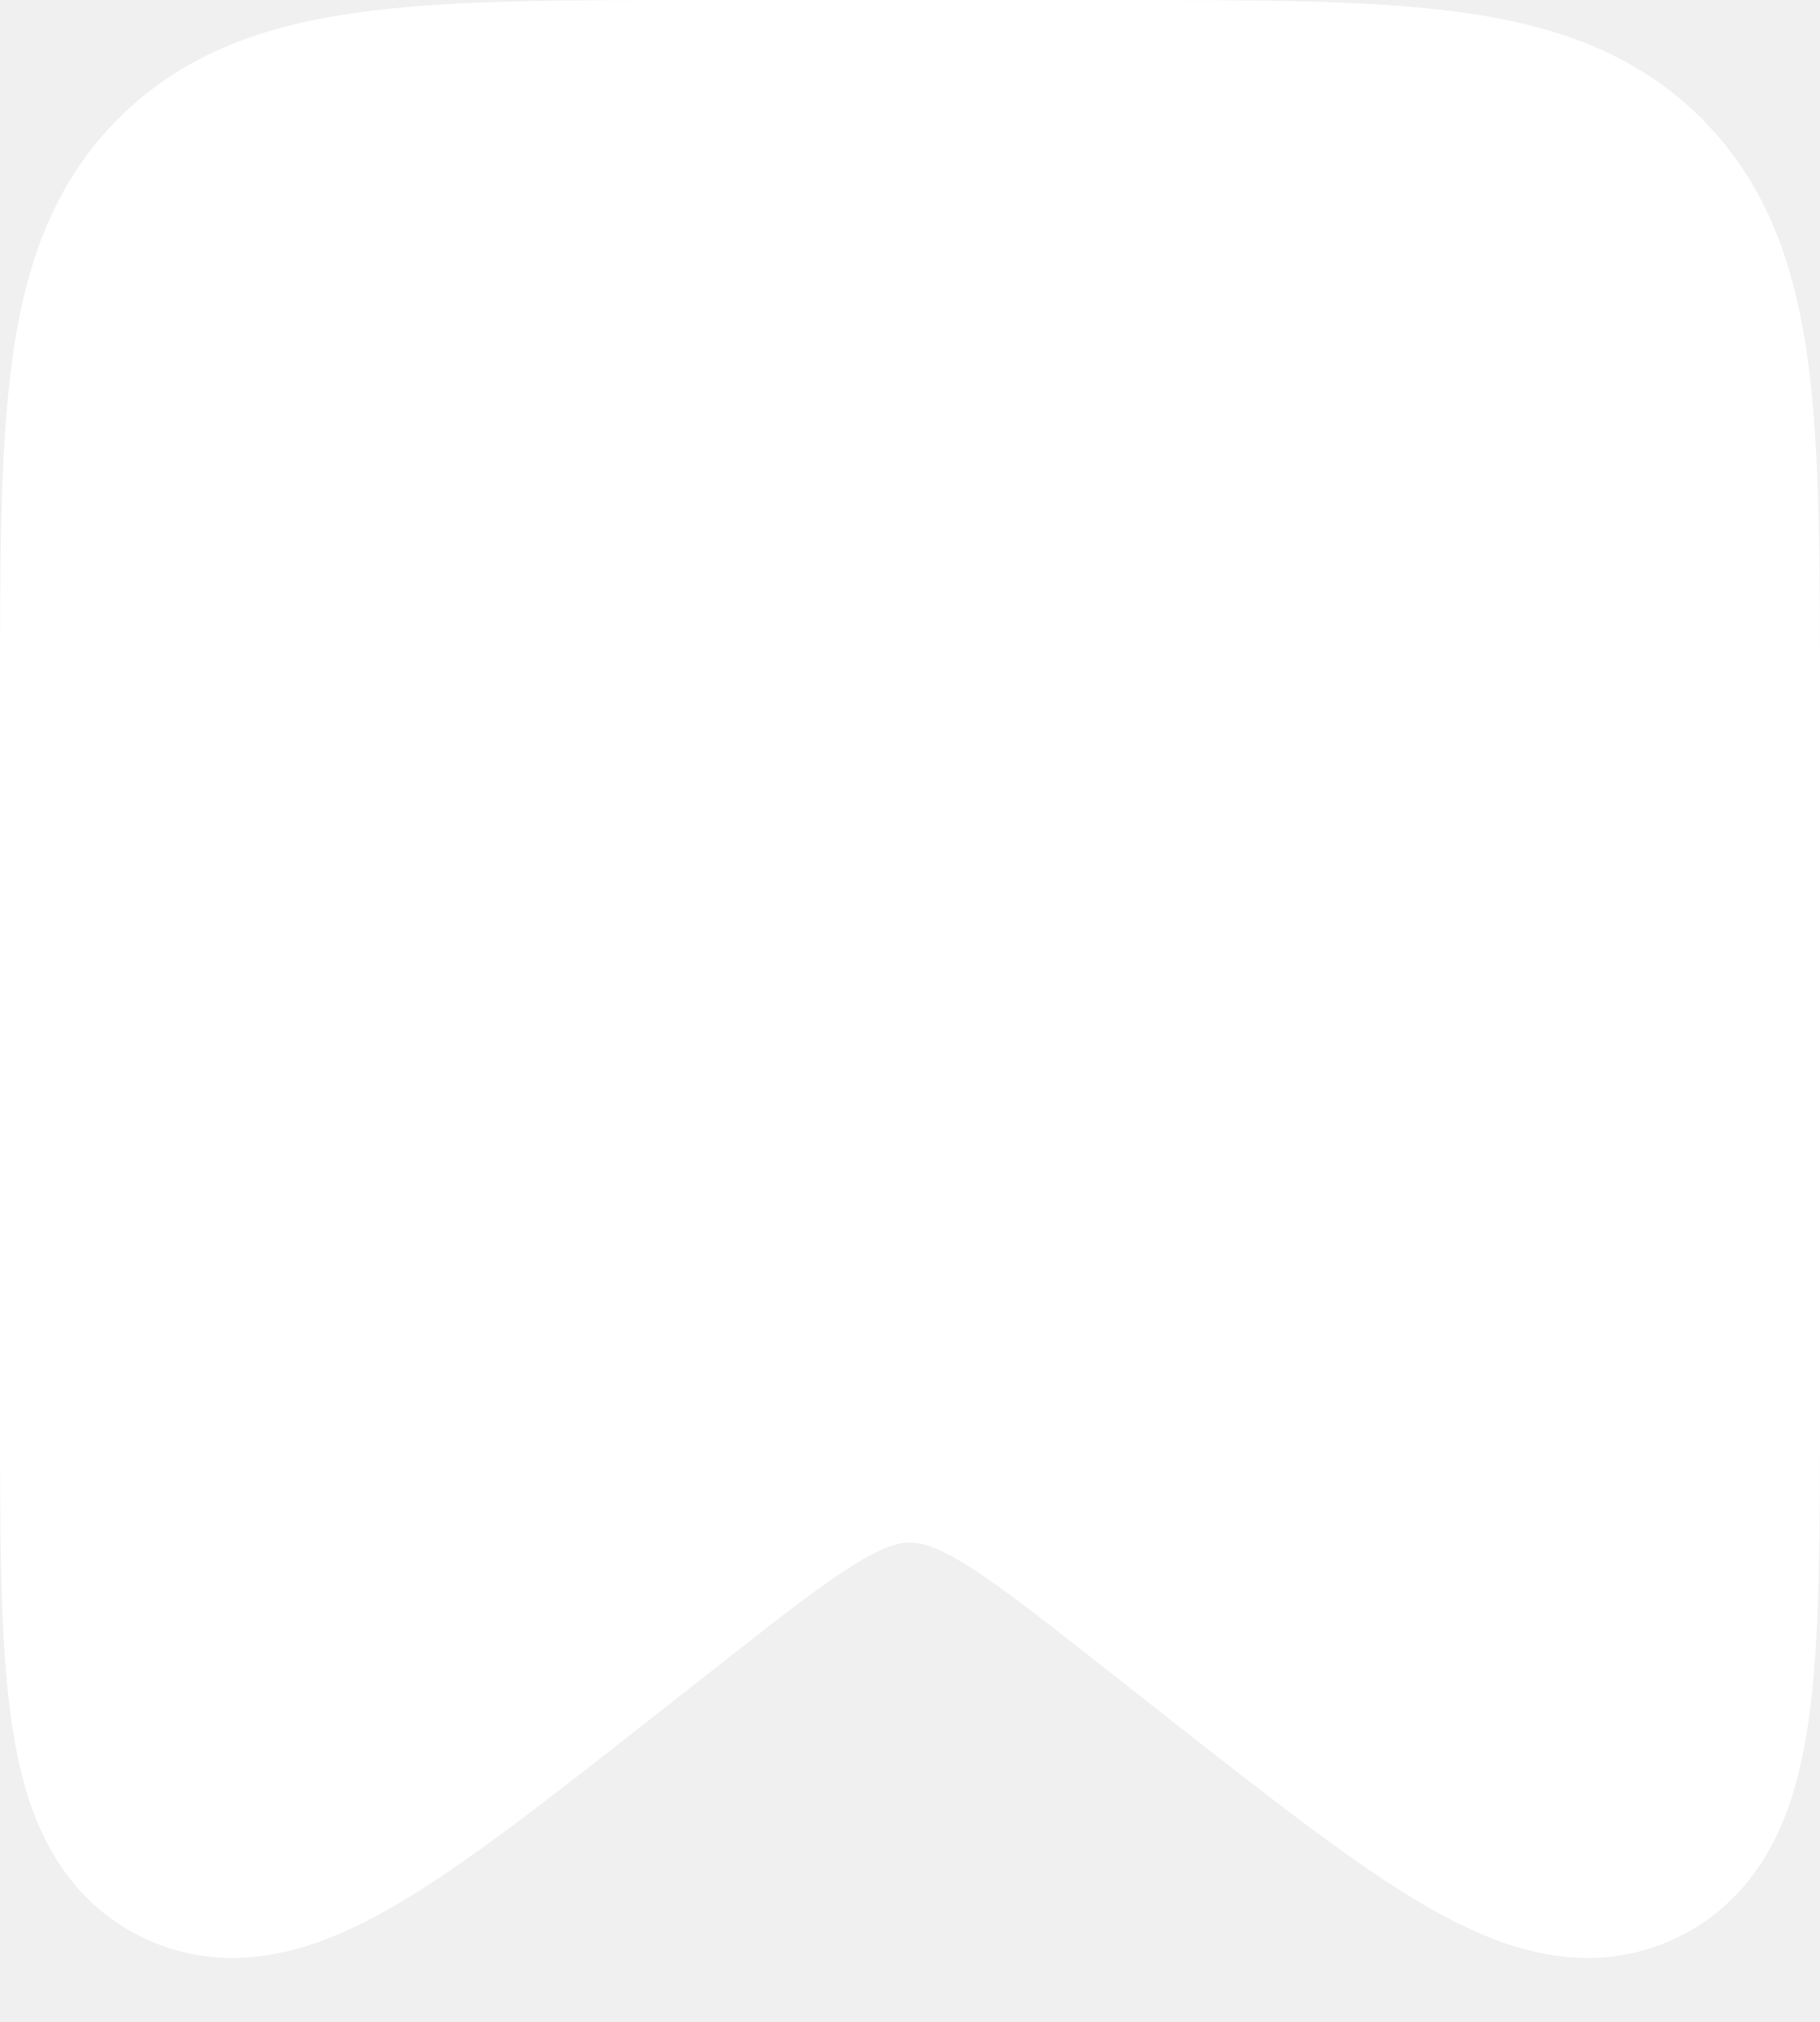
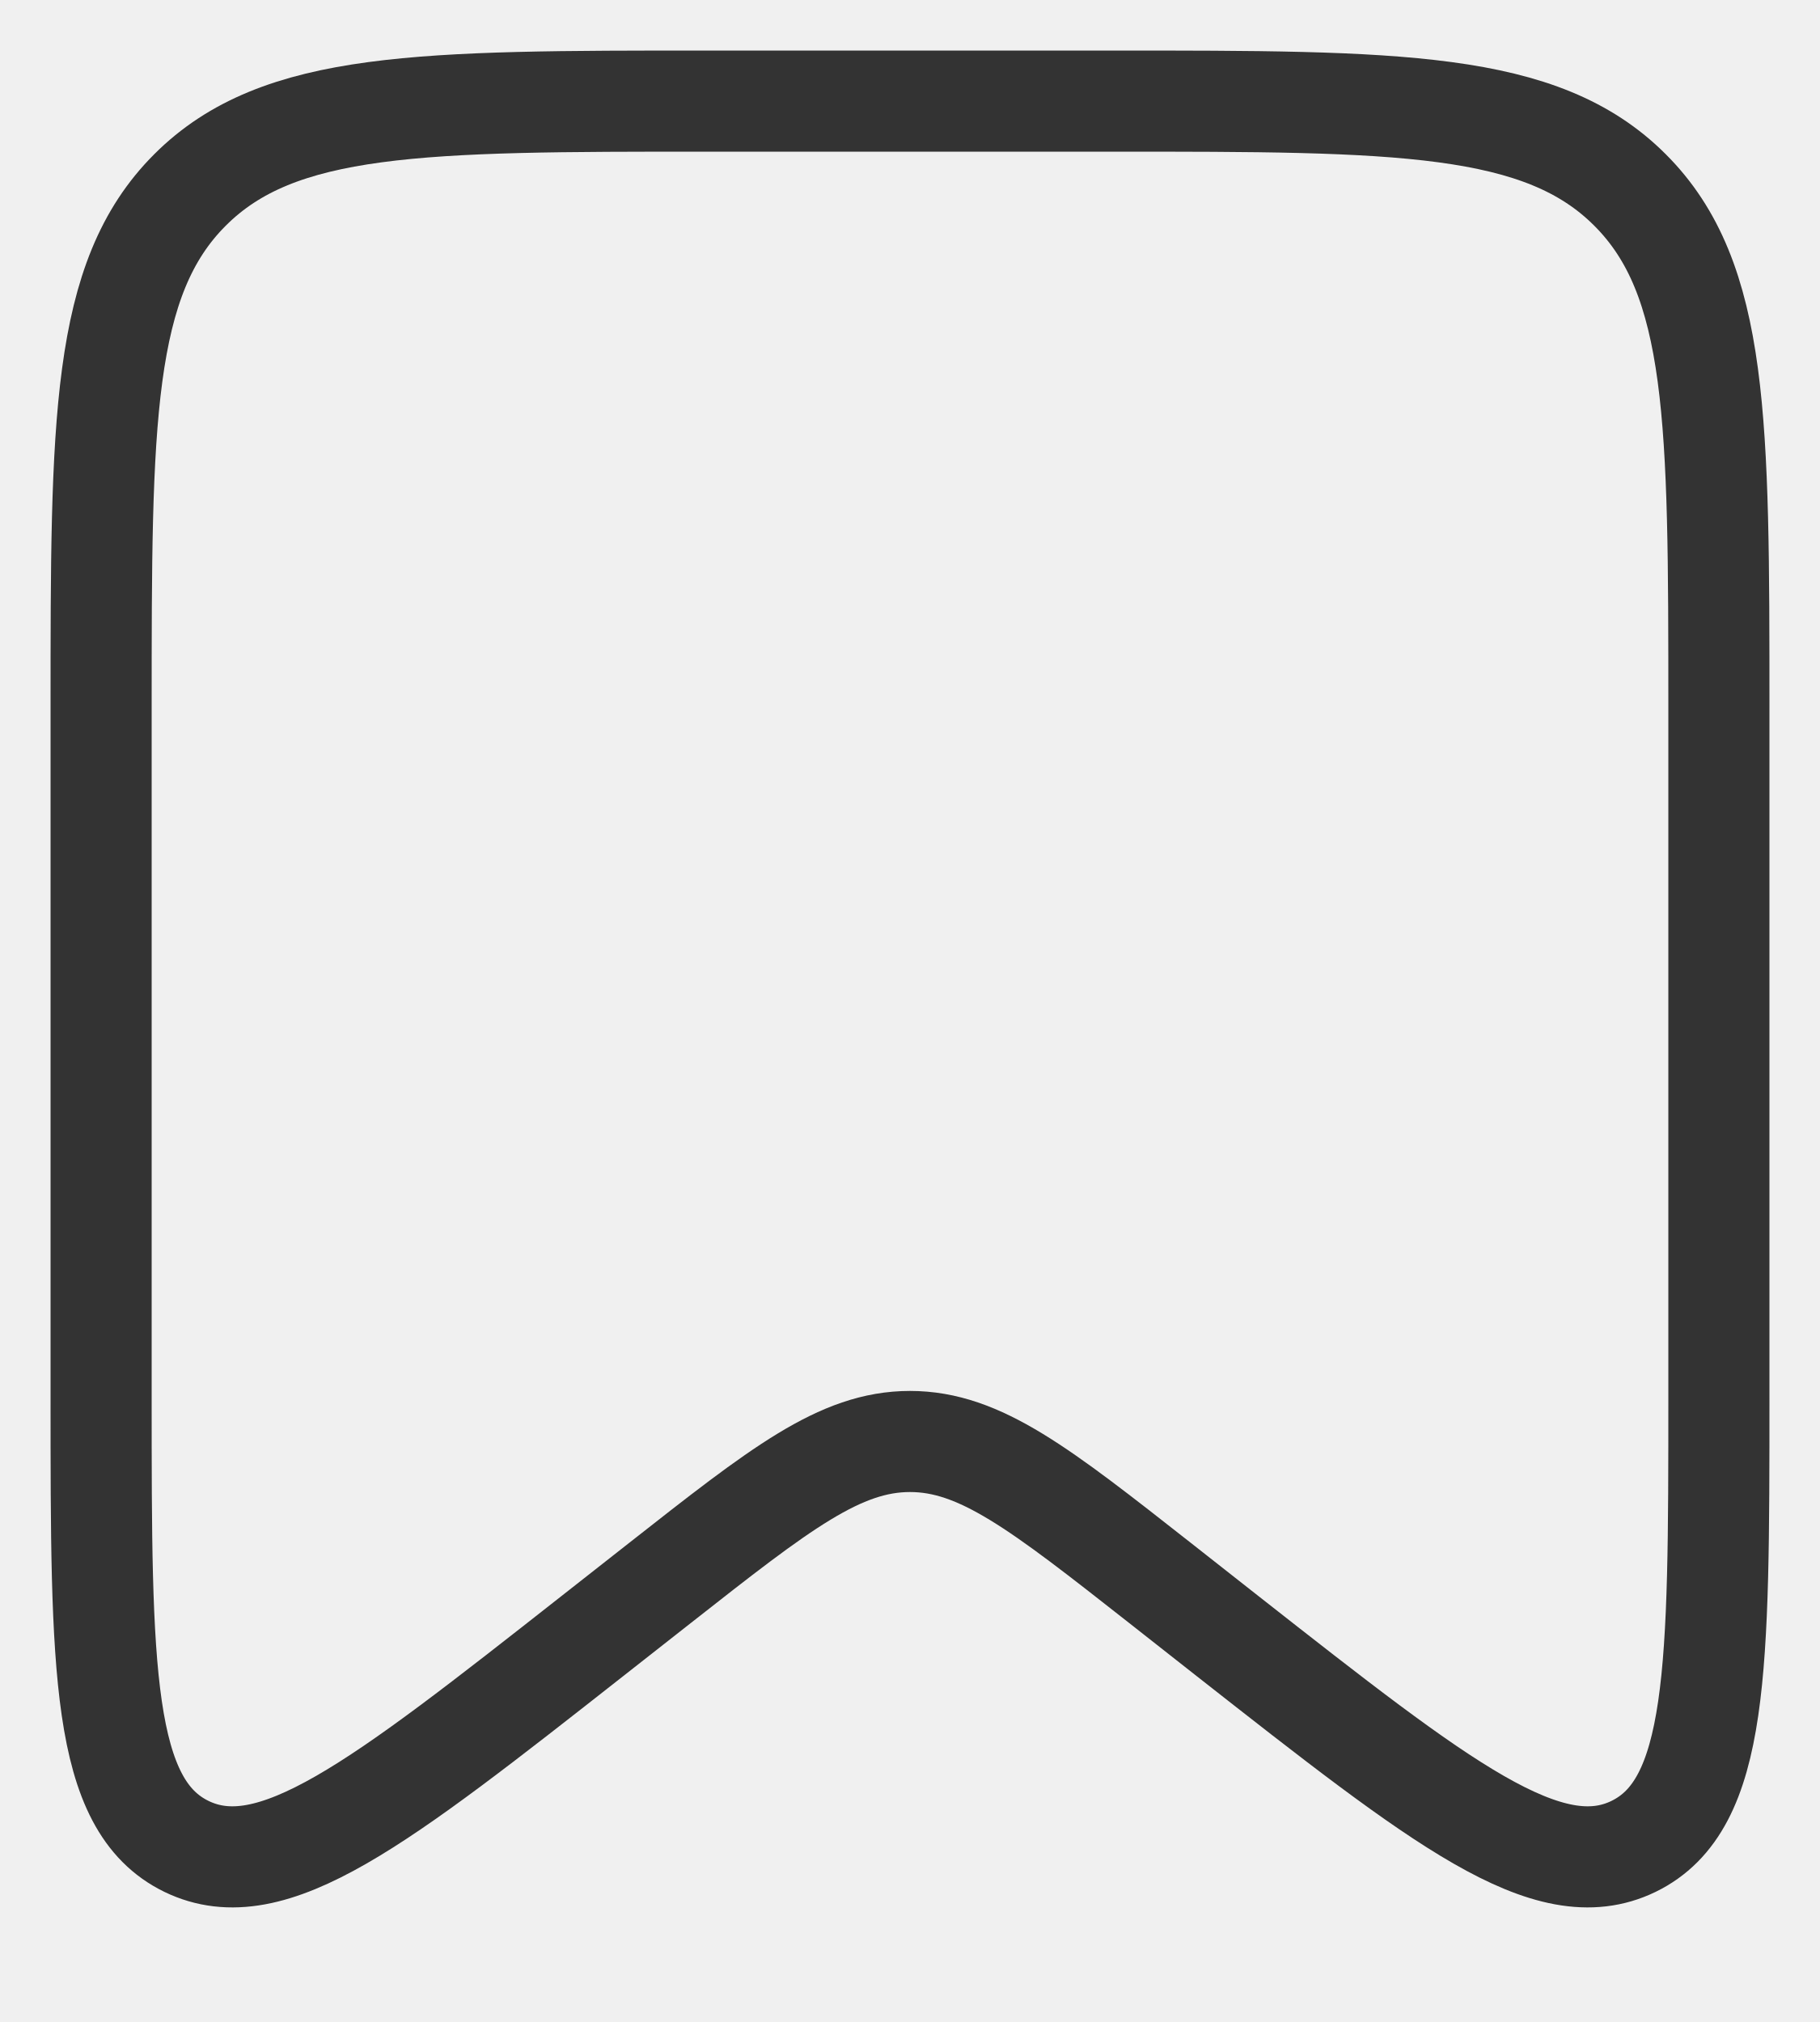
<svg xmlns="http://www.w3.org/2000/svg" width="18" height="20" viewBox="0 0 18 20" fill="none">
-   <path d="M1 7C1 4.172 1 2.757 1.879 1.879C2.757 1 4.172 1 7 1H11C13.828 1 15.243 1 16.121 1.879C17 2.757 17 4.172 17 7V13.828C17 16.511 17 17.852 16.156 18.263C15.311 18.673 14.257 17.844 12.146 16.187L11.471 15.656C10.285 14.724 9.692 14.258 9 14.258C8.308 14.258 7.715 14.724 6.529 15.656L5.853 16.187C3.744 17.844 2.689 18.673 1.844 18.263C1 17.852 1 16.511 1 13.828V7Z" fill="white" stroke="white" stroke-width="2" />
+   <path d="M1 7C1 4.172 1 2.757 1.879 1.879C2.757 1 4.172 1 7 1H11C13.828 1 15.243 1 16.121 1.879C17 2.757 17 4.172 17 7V13.828C17 16.511 17 17.852 16.156 18.263C15.311 18.673 14.257 17.844 12.146 16.187L11.471 15.656C10.285 14.724 9.692 14.258 9 14.258C8.308 14.258 7.715 14.724 6.529 15.656L5.853 16.187C3.744 17.844 2.689 18.673 1.844 18.263C1 17.852 1 16.511 1 13.828V7Z" fill="none" stroke="#333333" stroke-width="1" />
</svg>
